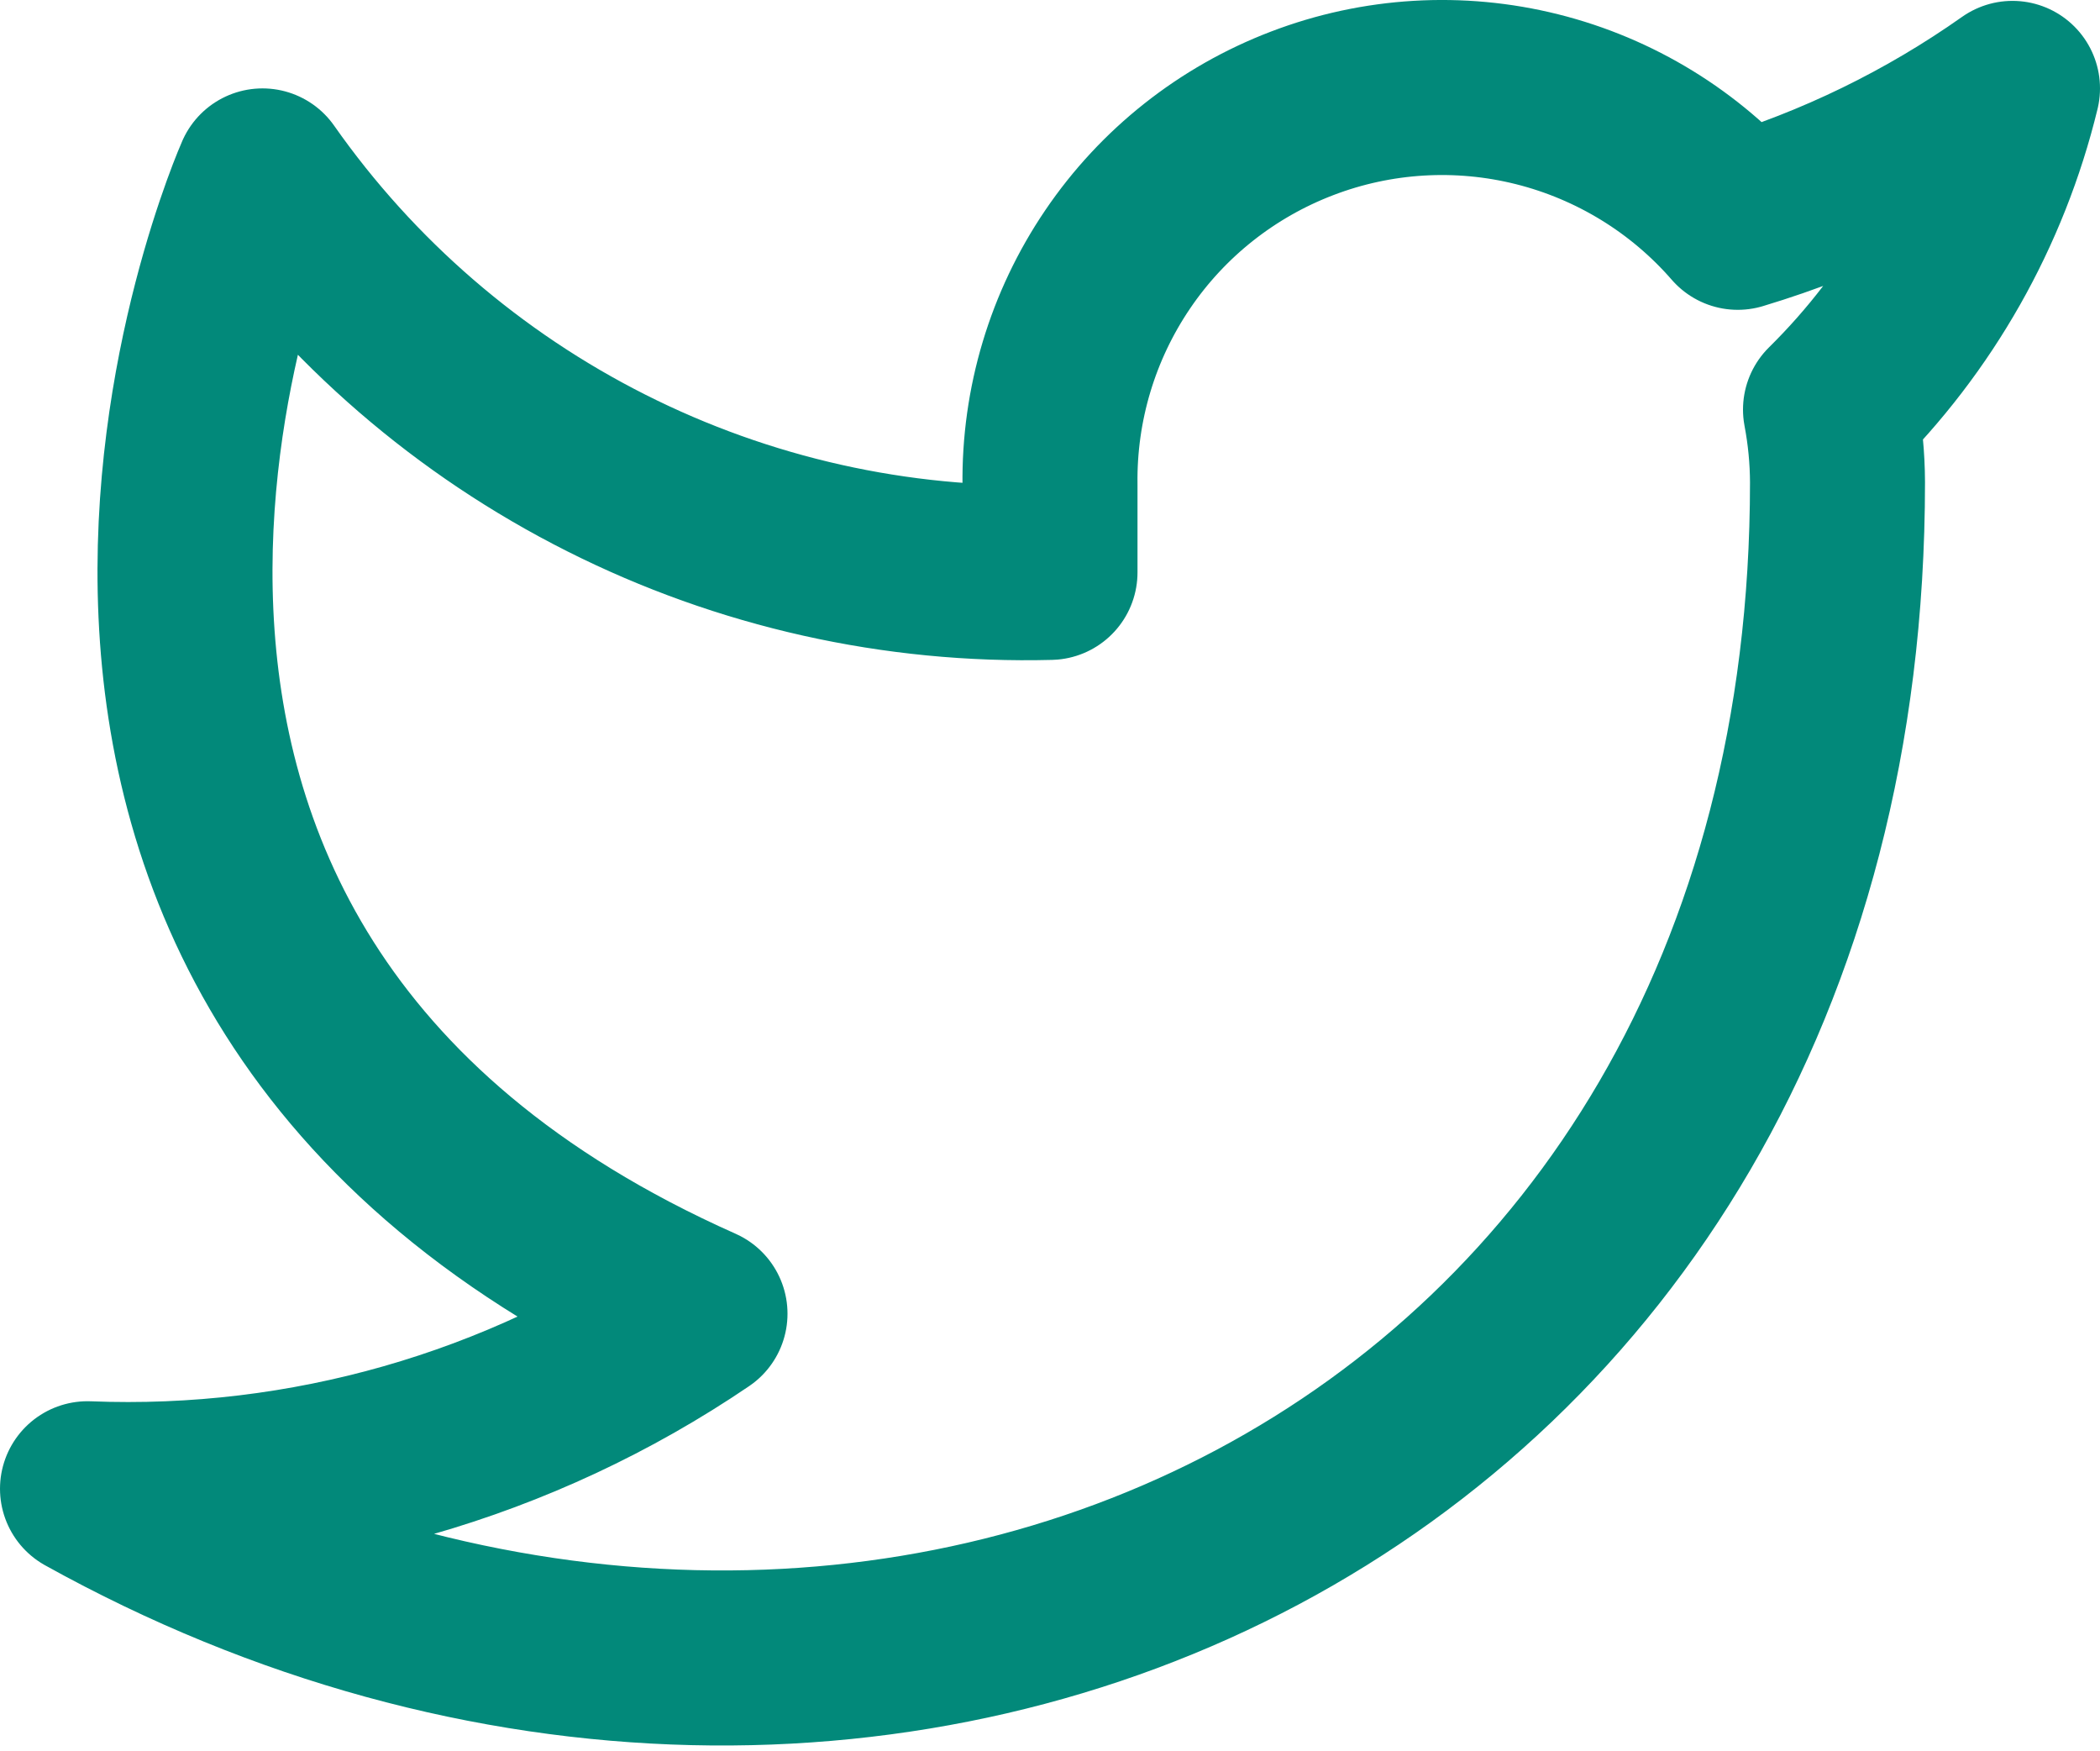
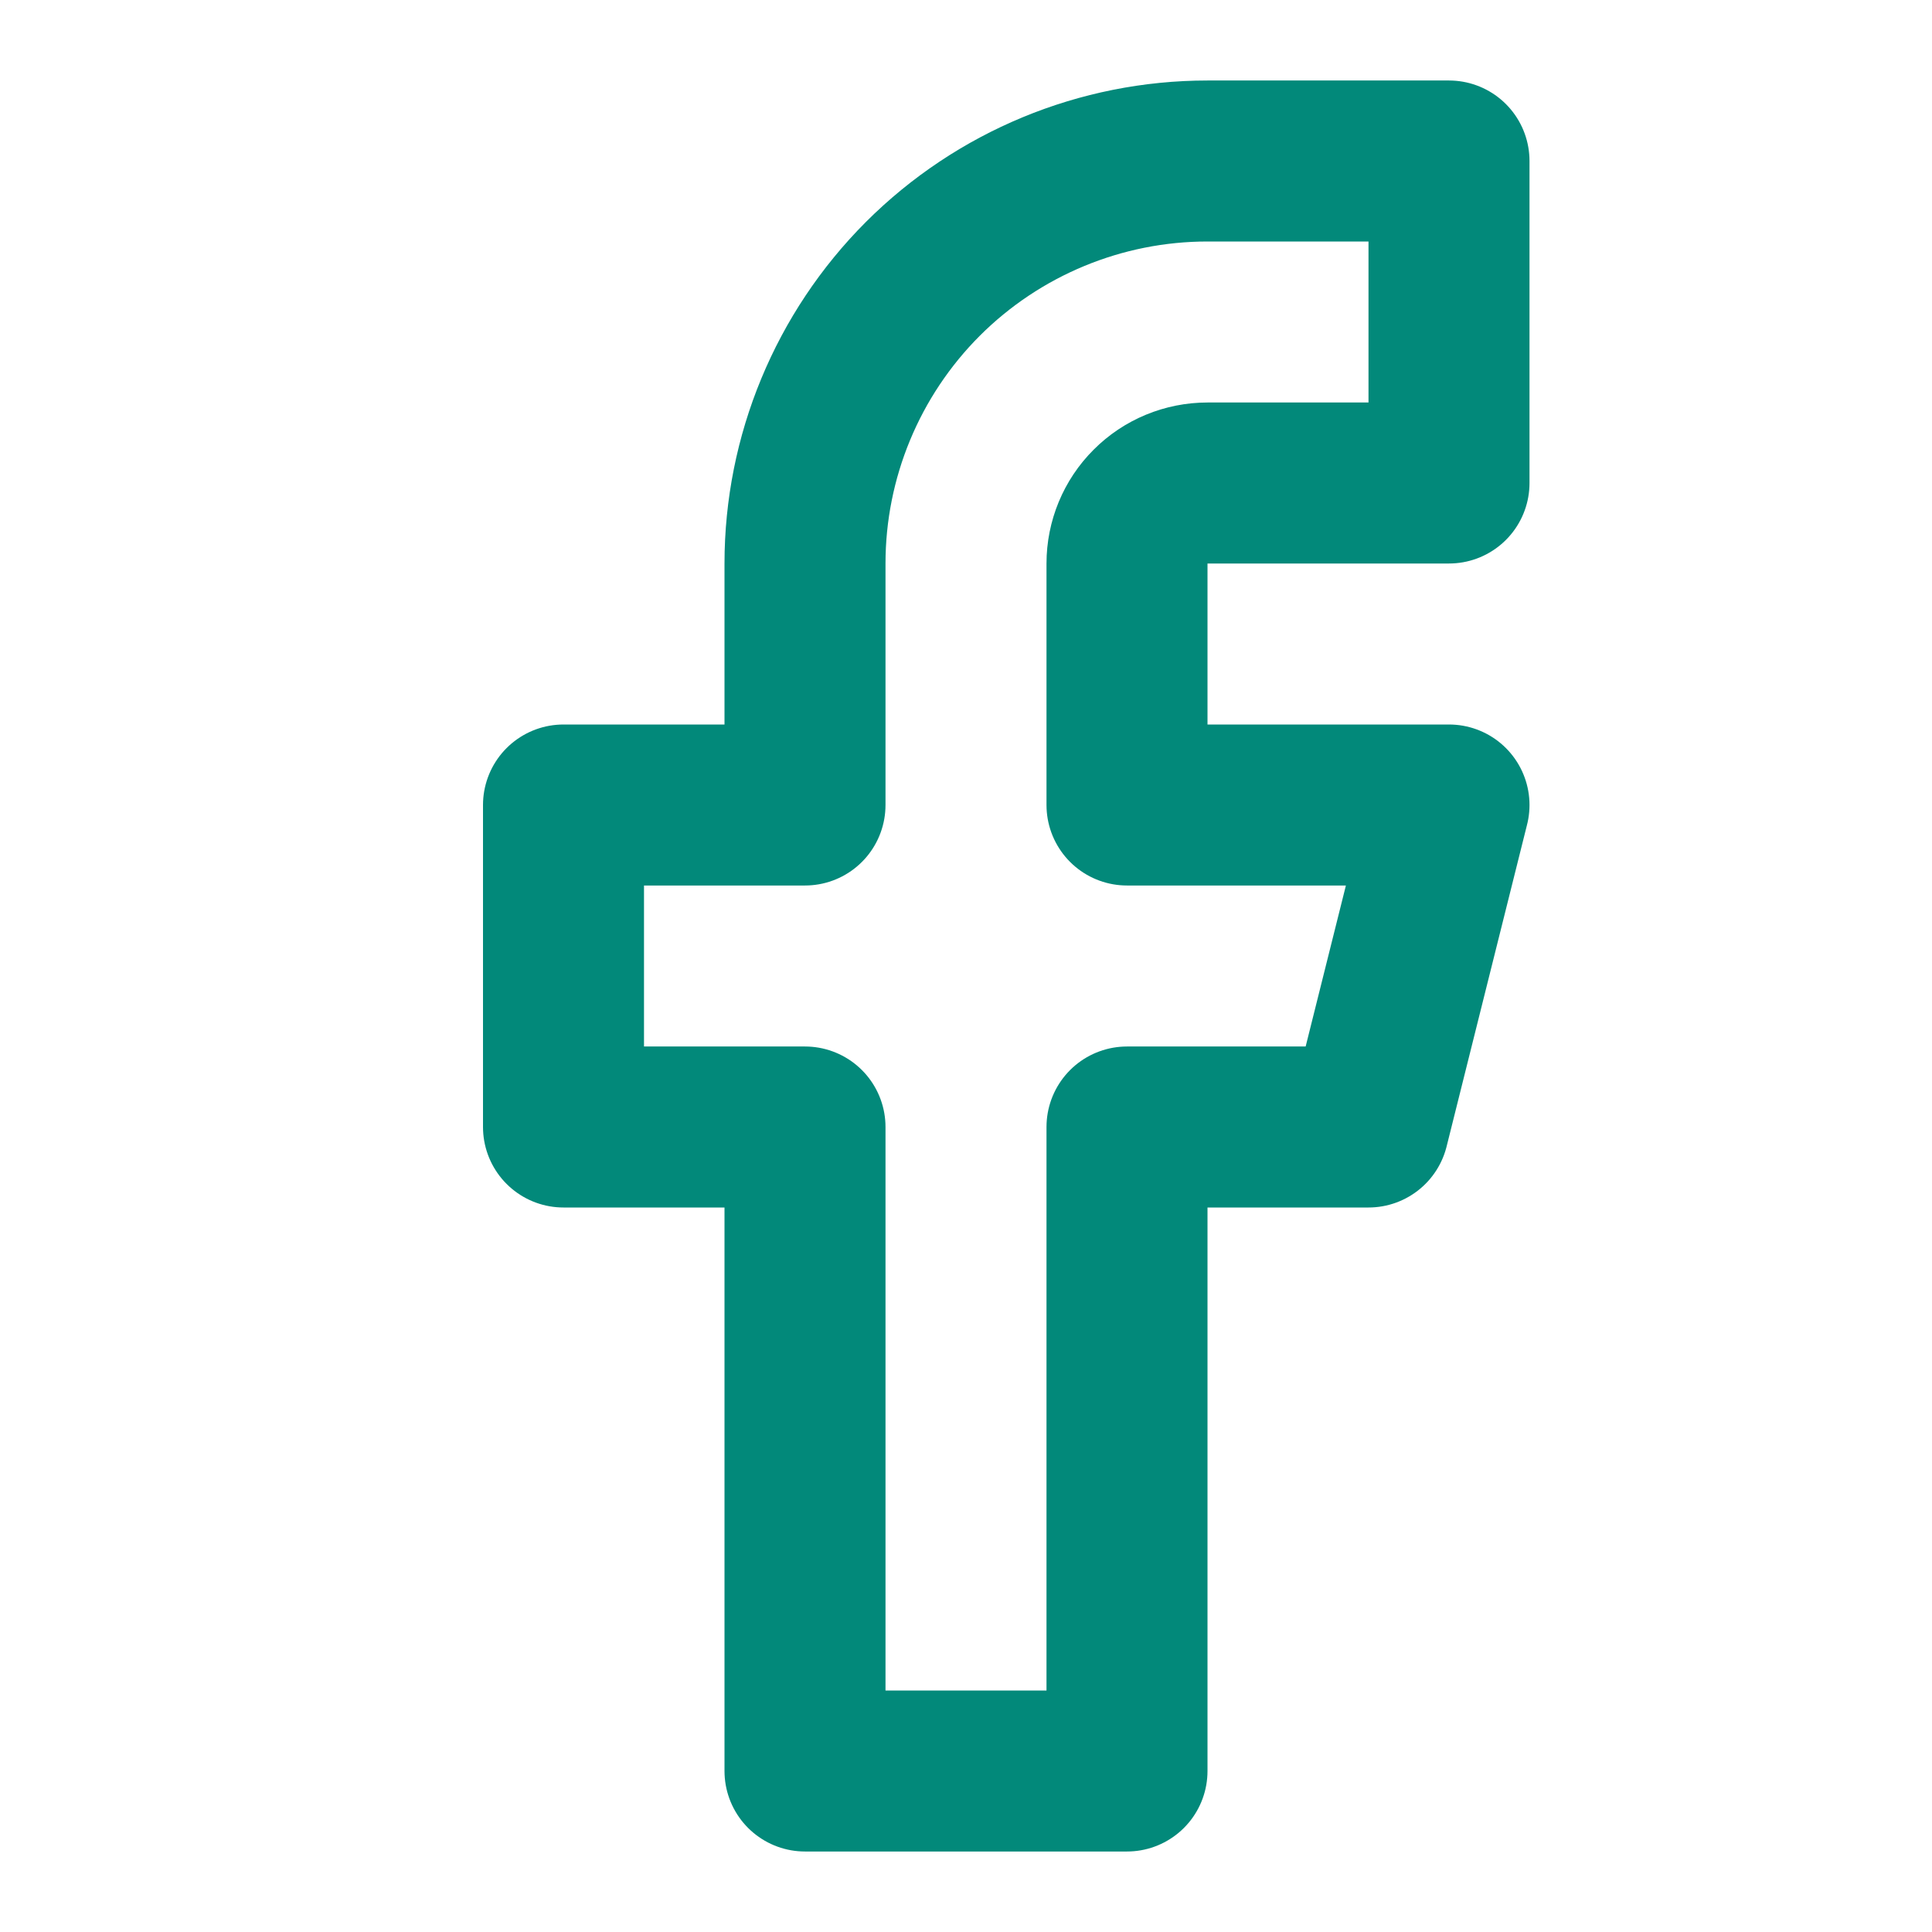
- <svg xmlns="http://www.w3.org/2000/svg" width="24" height="20" viewBox="0 0 24 20" fill="none">
-   <path d="M23 1.01C22.042 1.686 20.982 2.202 19.86 2.54C19.258 1.848 18.457 1.357 17.567 1.134C16.677 0.911 15.739 0.967 14.882 1.295C14.025 1.622 13.288 2.204 12.773 2.964C12.258 3.723 11.988 4.622 12 5.54V6.54C10.243 6.586 8.501 6.196 6.931 5.405C5.361 4.615 4.01 3.449 3 2.01C3 2.01 -1 11.01 8 15.01C5.941 16.408 3.487 17.109 1 17.01C10 22.01 21 17.01 21 5.51C20.999 5.232 20.972 4.954 20.92 4.68C21.941 3.674 22.661 2.403 23 1.01V1.01Z" stroke="#02897A" stroke-width="2" stroke-linecap="round" stroke-linejoin="round" />
+ <svg xmlns="http://www.w3.org/2000/svg" width="24" height="24" viewBox="0 0 24 24" fill="none">
+   <path d="M18 2H15C13.674 2 12.402 2.527 11.464 3.464C10.527 4.402 10 5.674 10 7V10H7V14H10V22H14V14H17L18 10H14V7C14 6.735 14.105 6.48 14.293 6.293C14.48 6.105 14.735 6 15 6H18V2Z" stroke="#02897A" stroke-width="2" stroke-linecap="round" stroke-linejoin="round" />
</svg>
